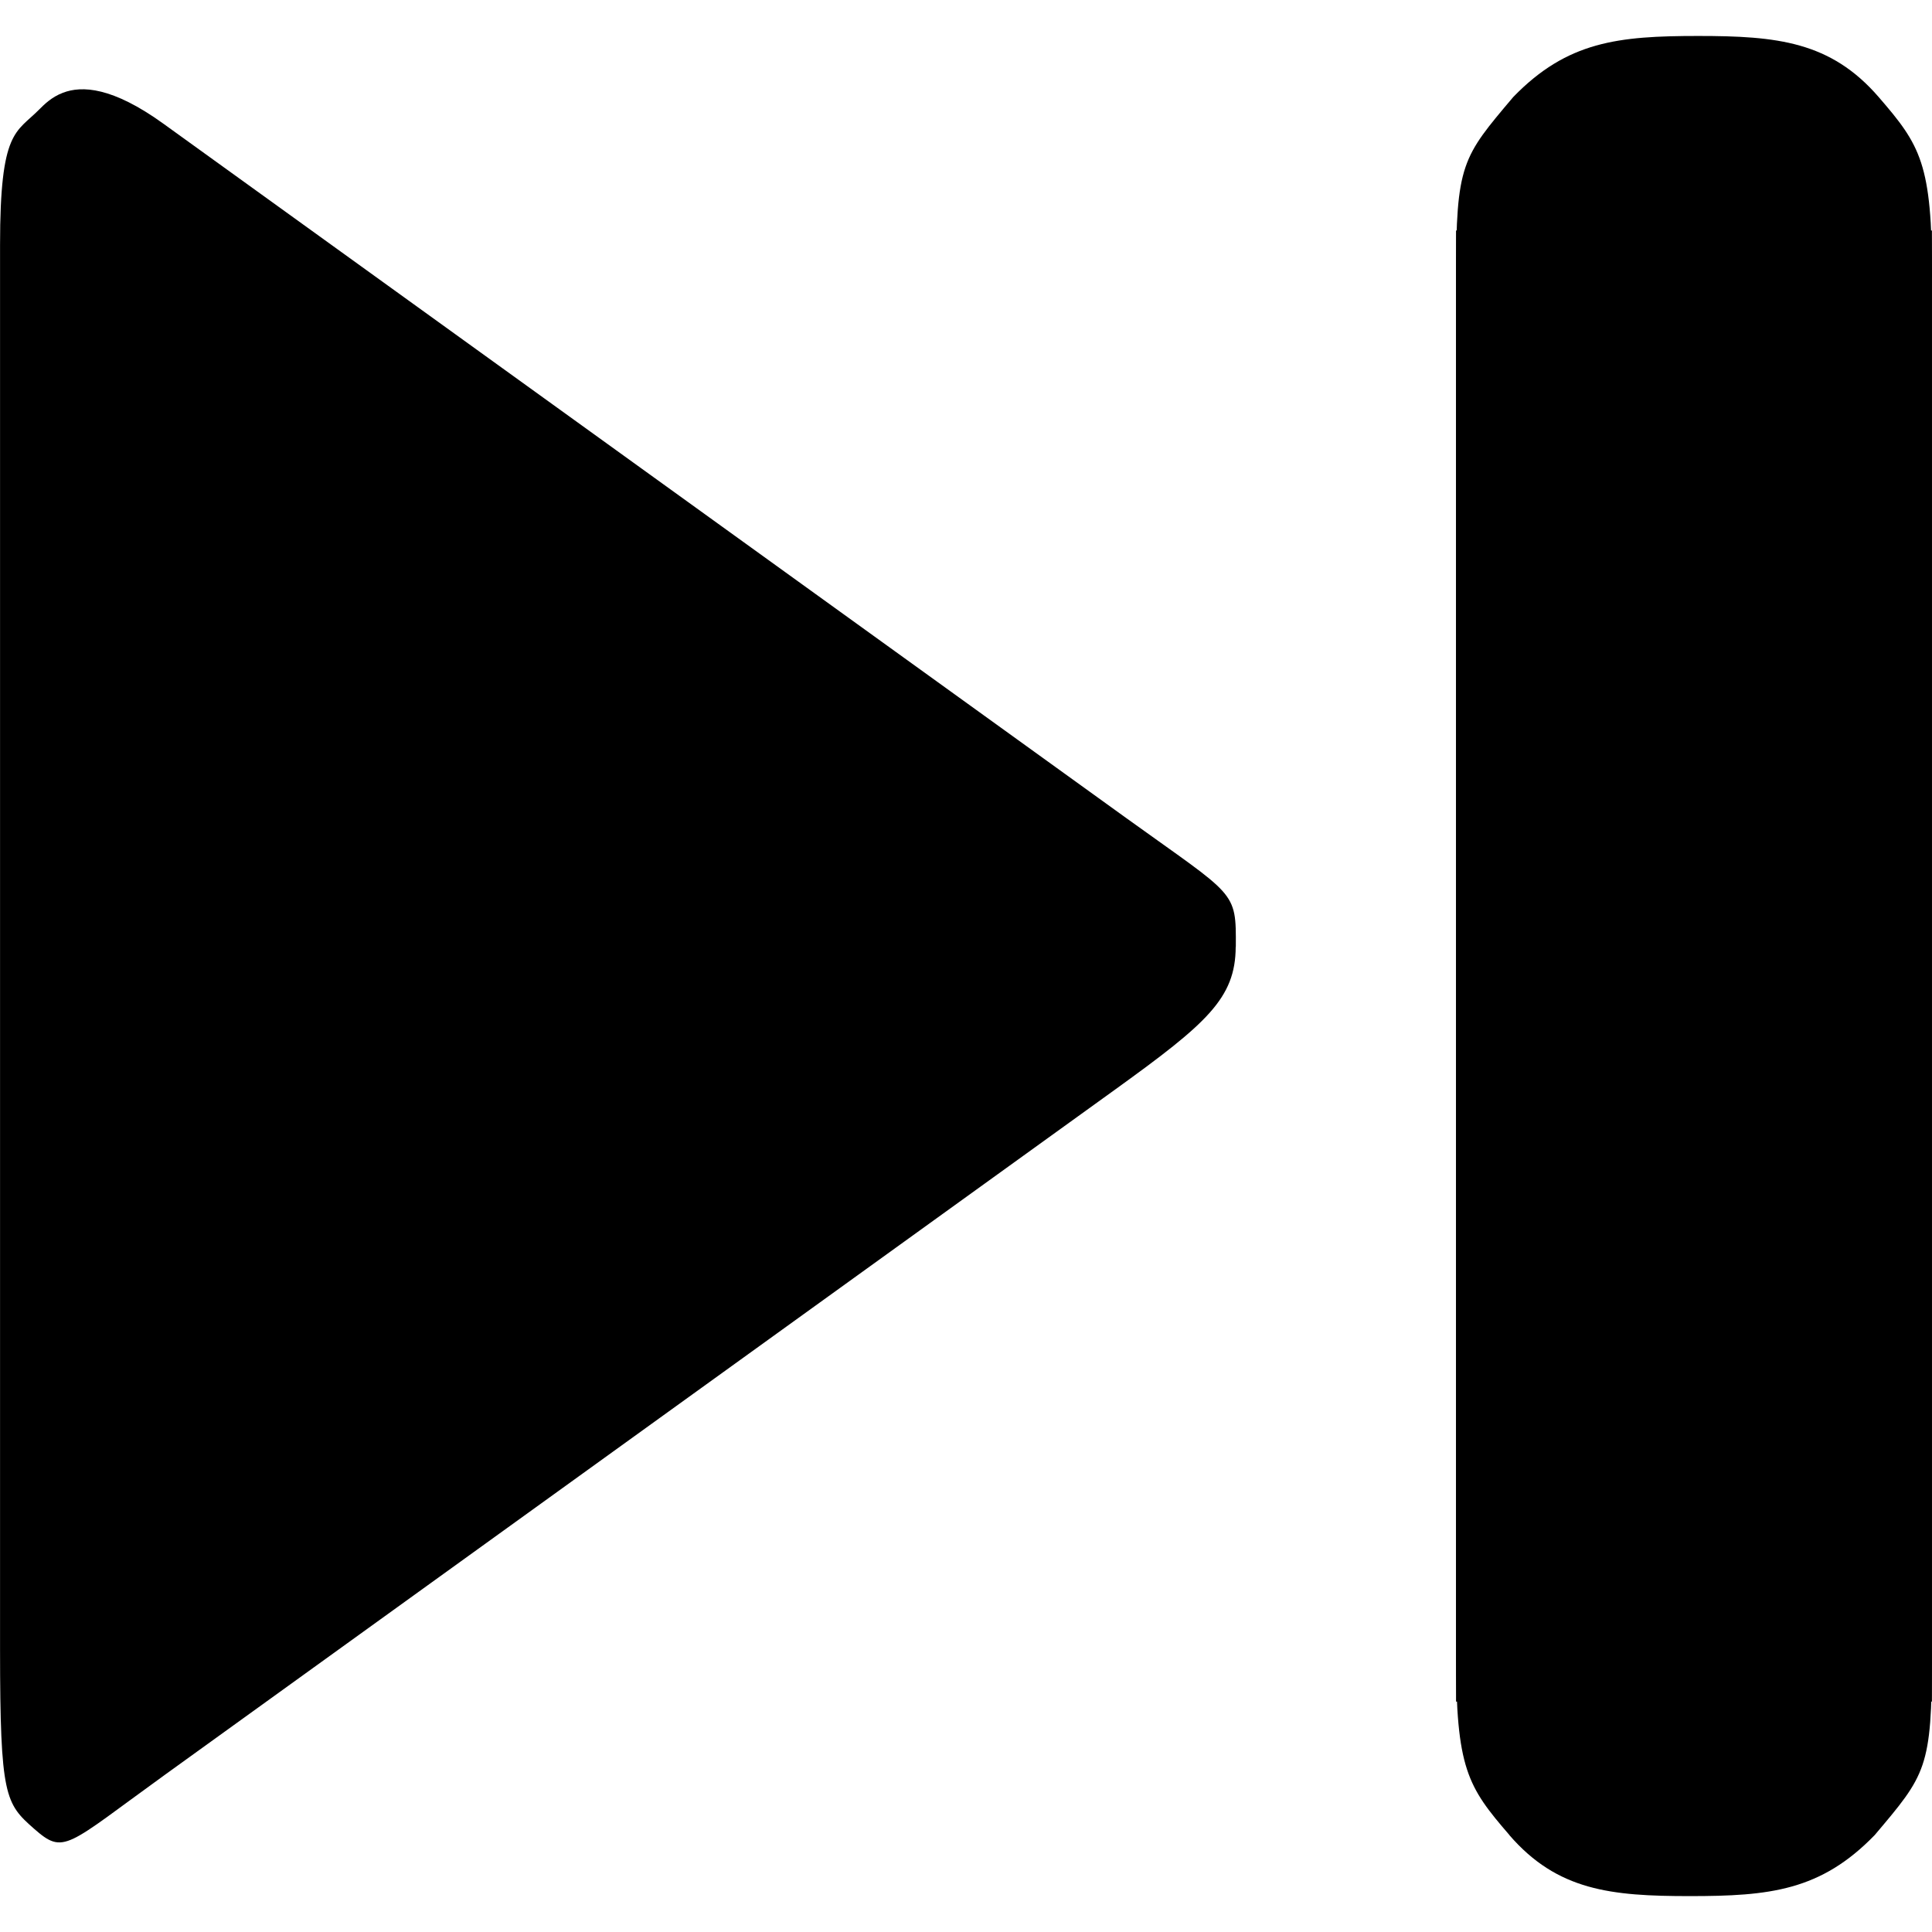
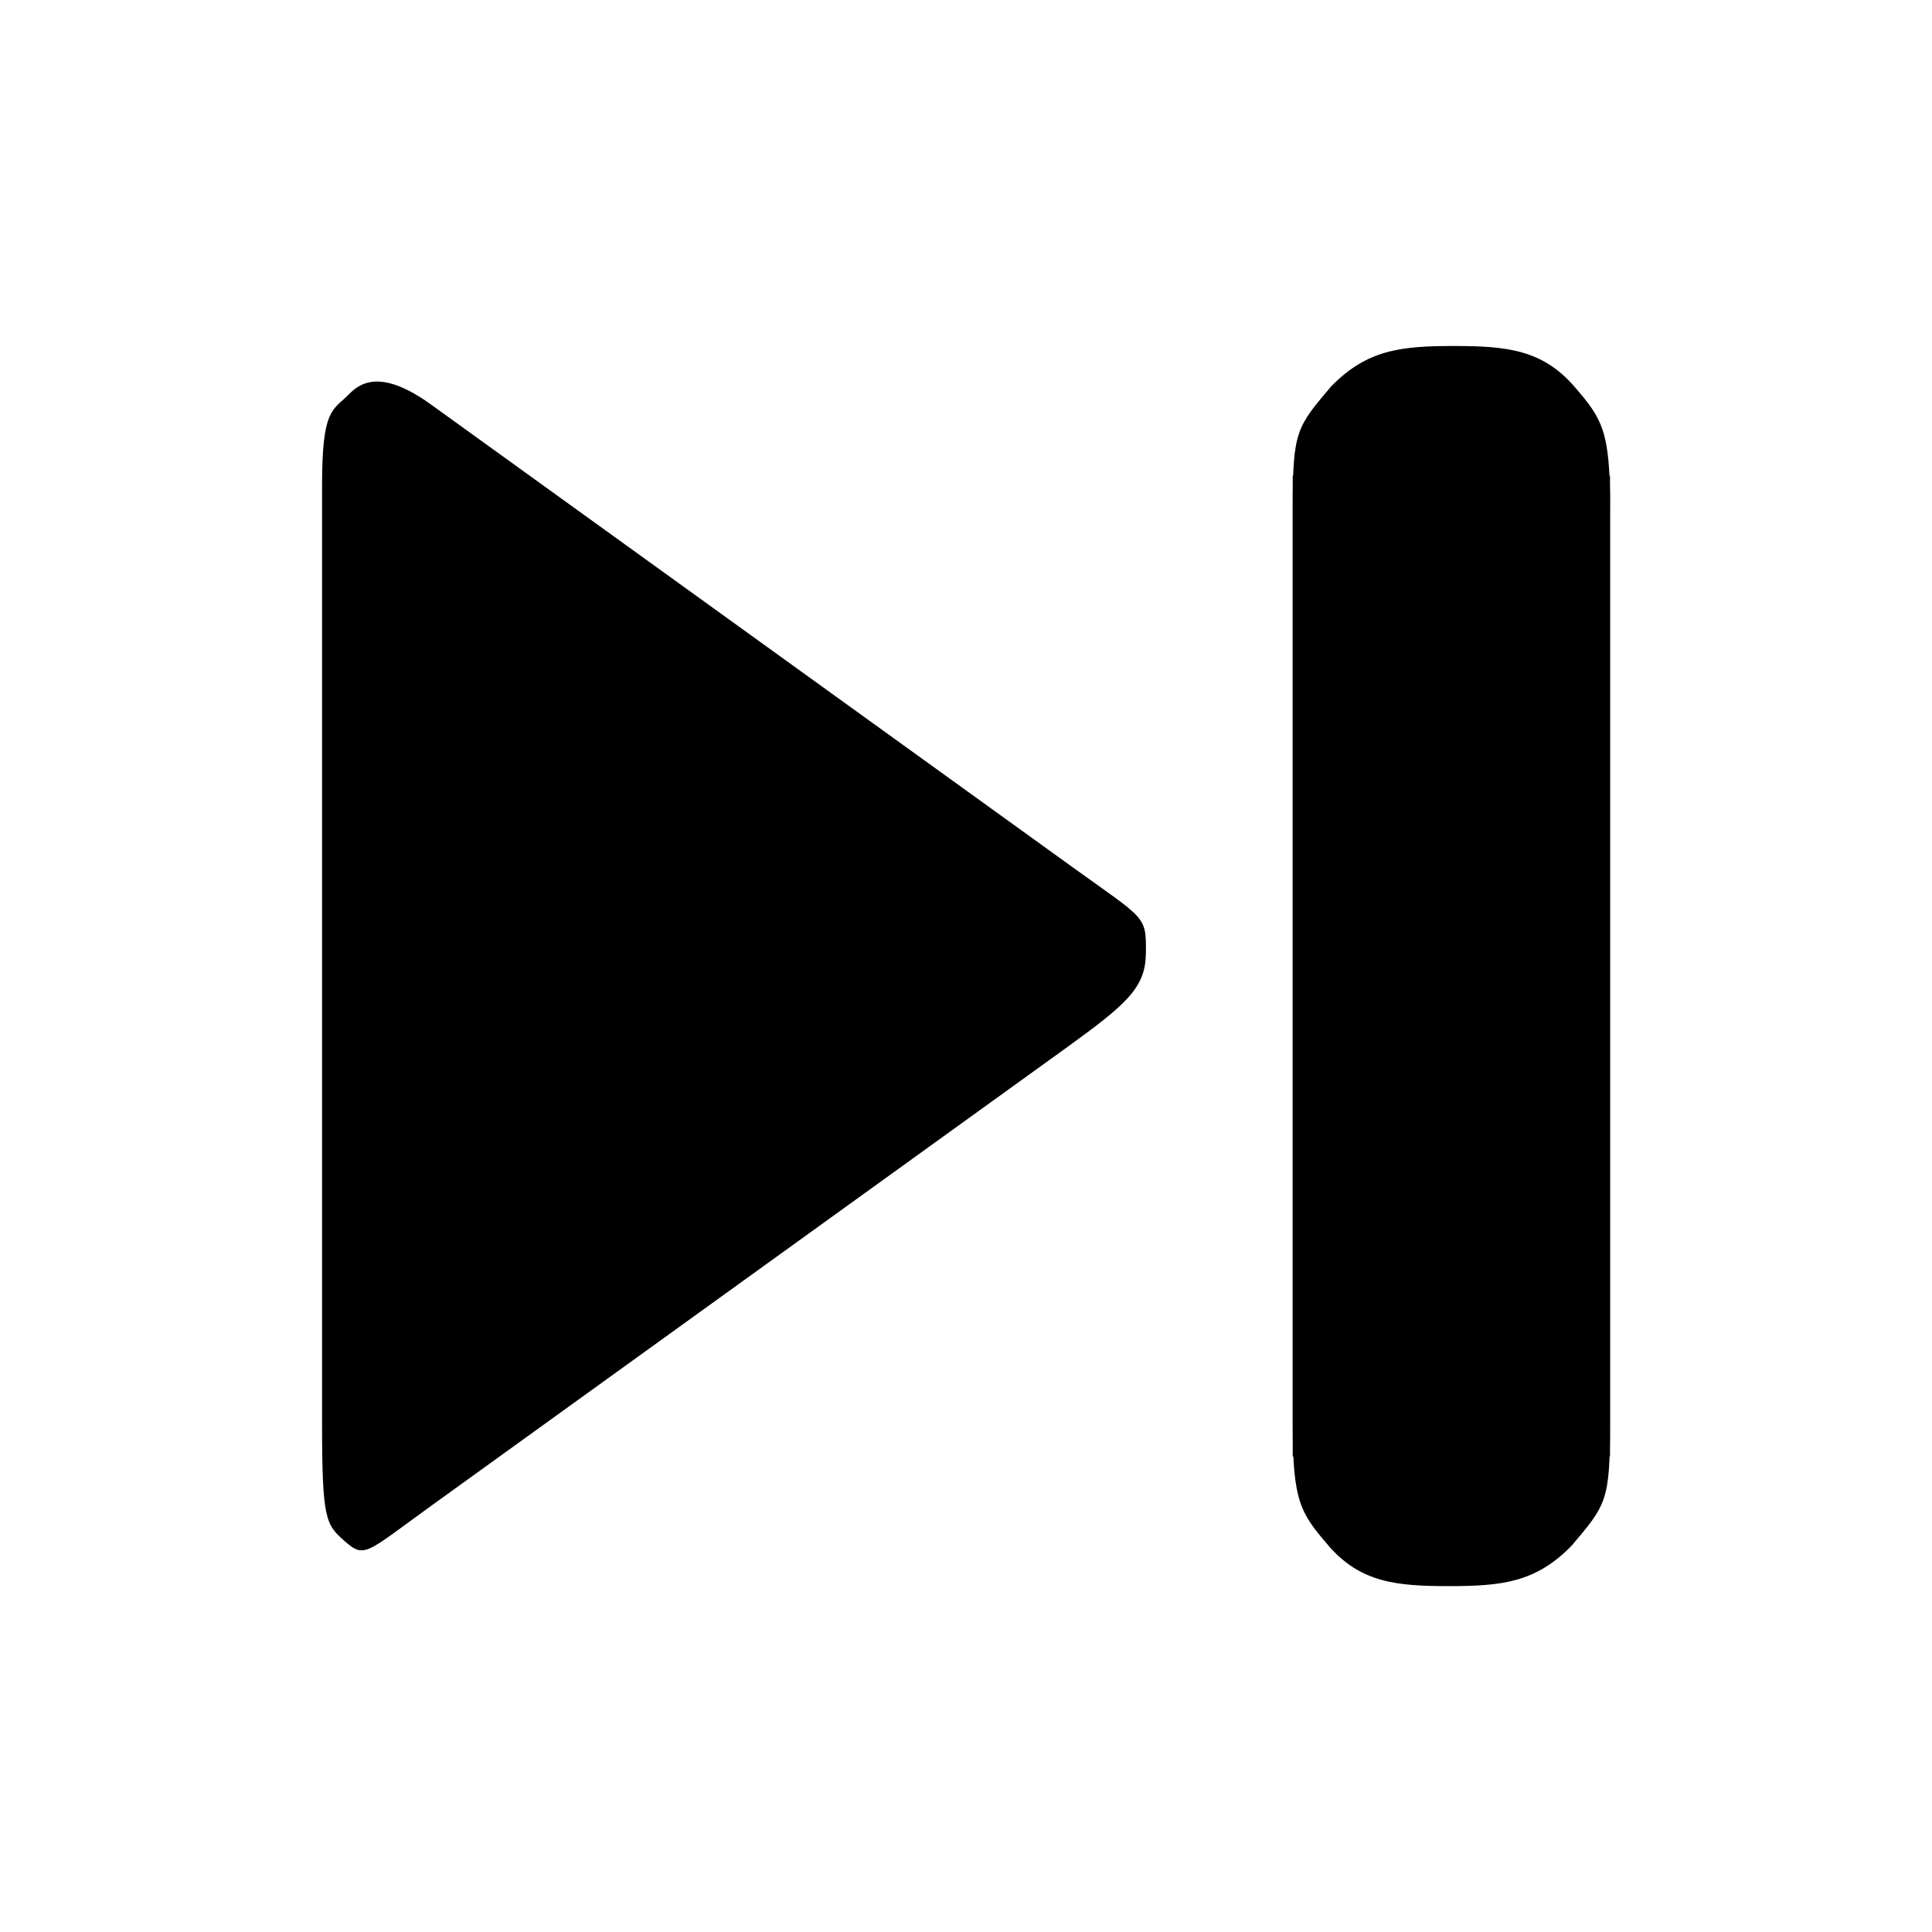
- <svg xmlns="http://www.w3.org/2000/svg" version="1.1" width="24" height="24" viewBox="0,0,16.239,15.635">
+ <svg xmlns="http://www.w3.org/2000/svg" version="1.1" width="24" height="24" viewBox="-4.06,-3.909,24.358,23.452">
  <g transform="translate(-231.8806,-172.1827)">
    <g fill="#000000" stroke="none" stroke-miterlimit="10">
      <path d="M248.119,174.214c0,2.328 0,11.969 0,11.969h-4c0,0 0,-9.641 0,-11.969c0,-0.959 0.051,-1.009 0.481,-1.518c0.454,-0.468 0.882,-0.513 1.555,-0.513c0.661,0 1.112,0.046 1.516,0.513c0.353,0.408 0.449,0.559 0.449,1.518z" />
      <path d="M244.568,187.305c-0.353,-0.408 -0.449,-0.559 -0.449,-1.518c0,-2.328 0,-11.969 0,-11.969h4c0,0 0,9.641 0,11.969c0,0.959 -0.051,1.009 -0.481,1.518c-0.454,0.468 -0.882,0.513 -1.555,0.513c-0.661,0 -1.112,-0.046 -1.516,-0.513z" />
      <path d="M242.267,179.84c-0.002,0.432 -0.244,0.643 -1.007,1.194c-1.34,0.966 -5.717,4.123 -7.986,5.759c-0.841,0.607 -0.853,0.682 -1.108,0.458c-0.239,-0.211 -0.285,-0.267 -0.285,-1.507c0,-3.383 0,-9.941 0,-11.805c0,-0.969 0.134,-0.94 0.329,-1.138c0.045,-0.045 0.106,-0.105 0.198,-0.14c0.162,-0.063 0.419,-0.048 0.844,0.258c1.267,0.914 5.711,4.119 8.094,5.837c0.923,0.665 0.925,0.605 0.922,1.083z" />
    </g>
  </g>
</svg>
